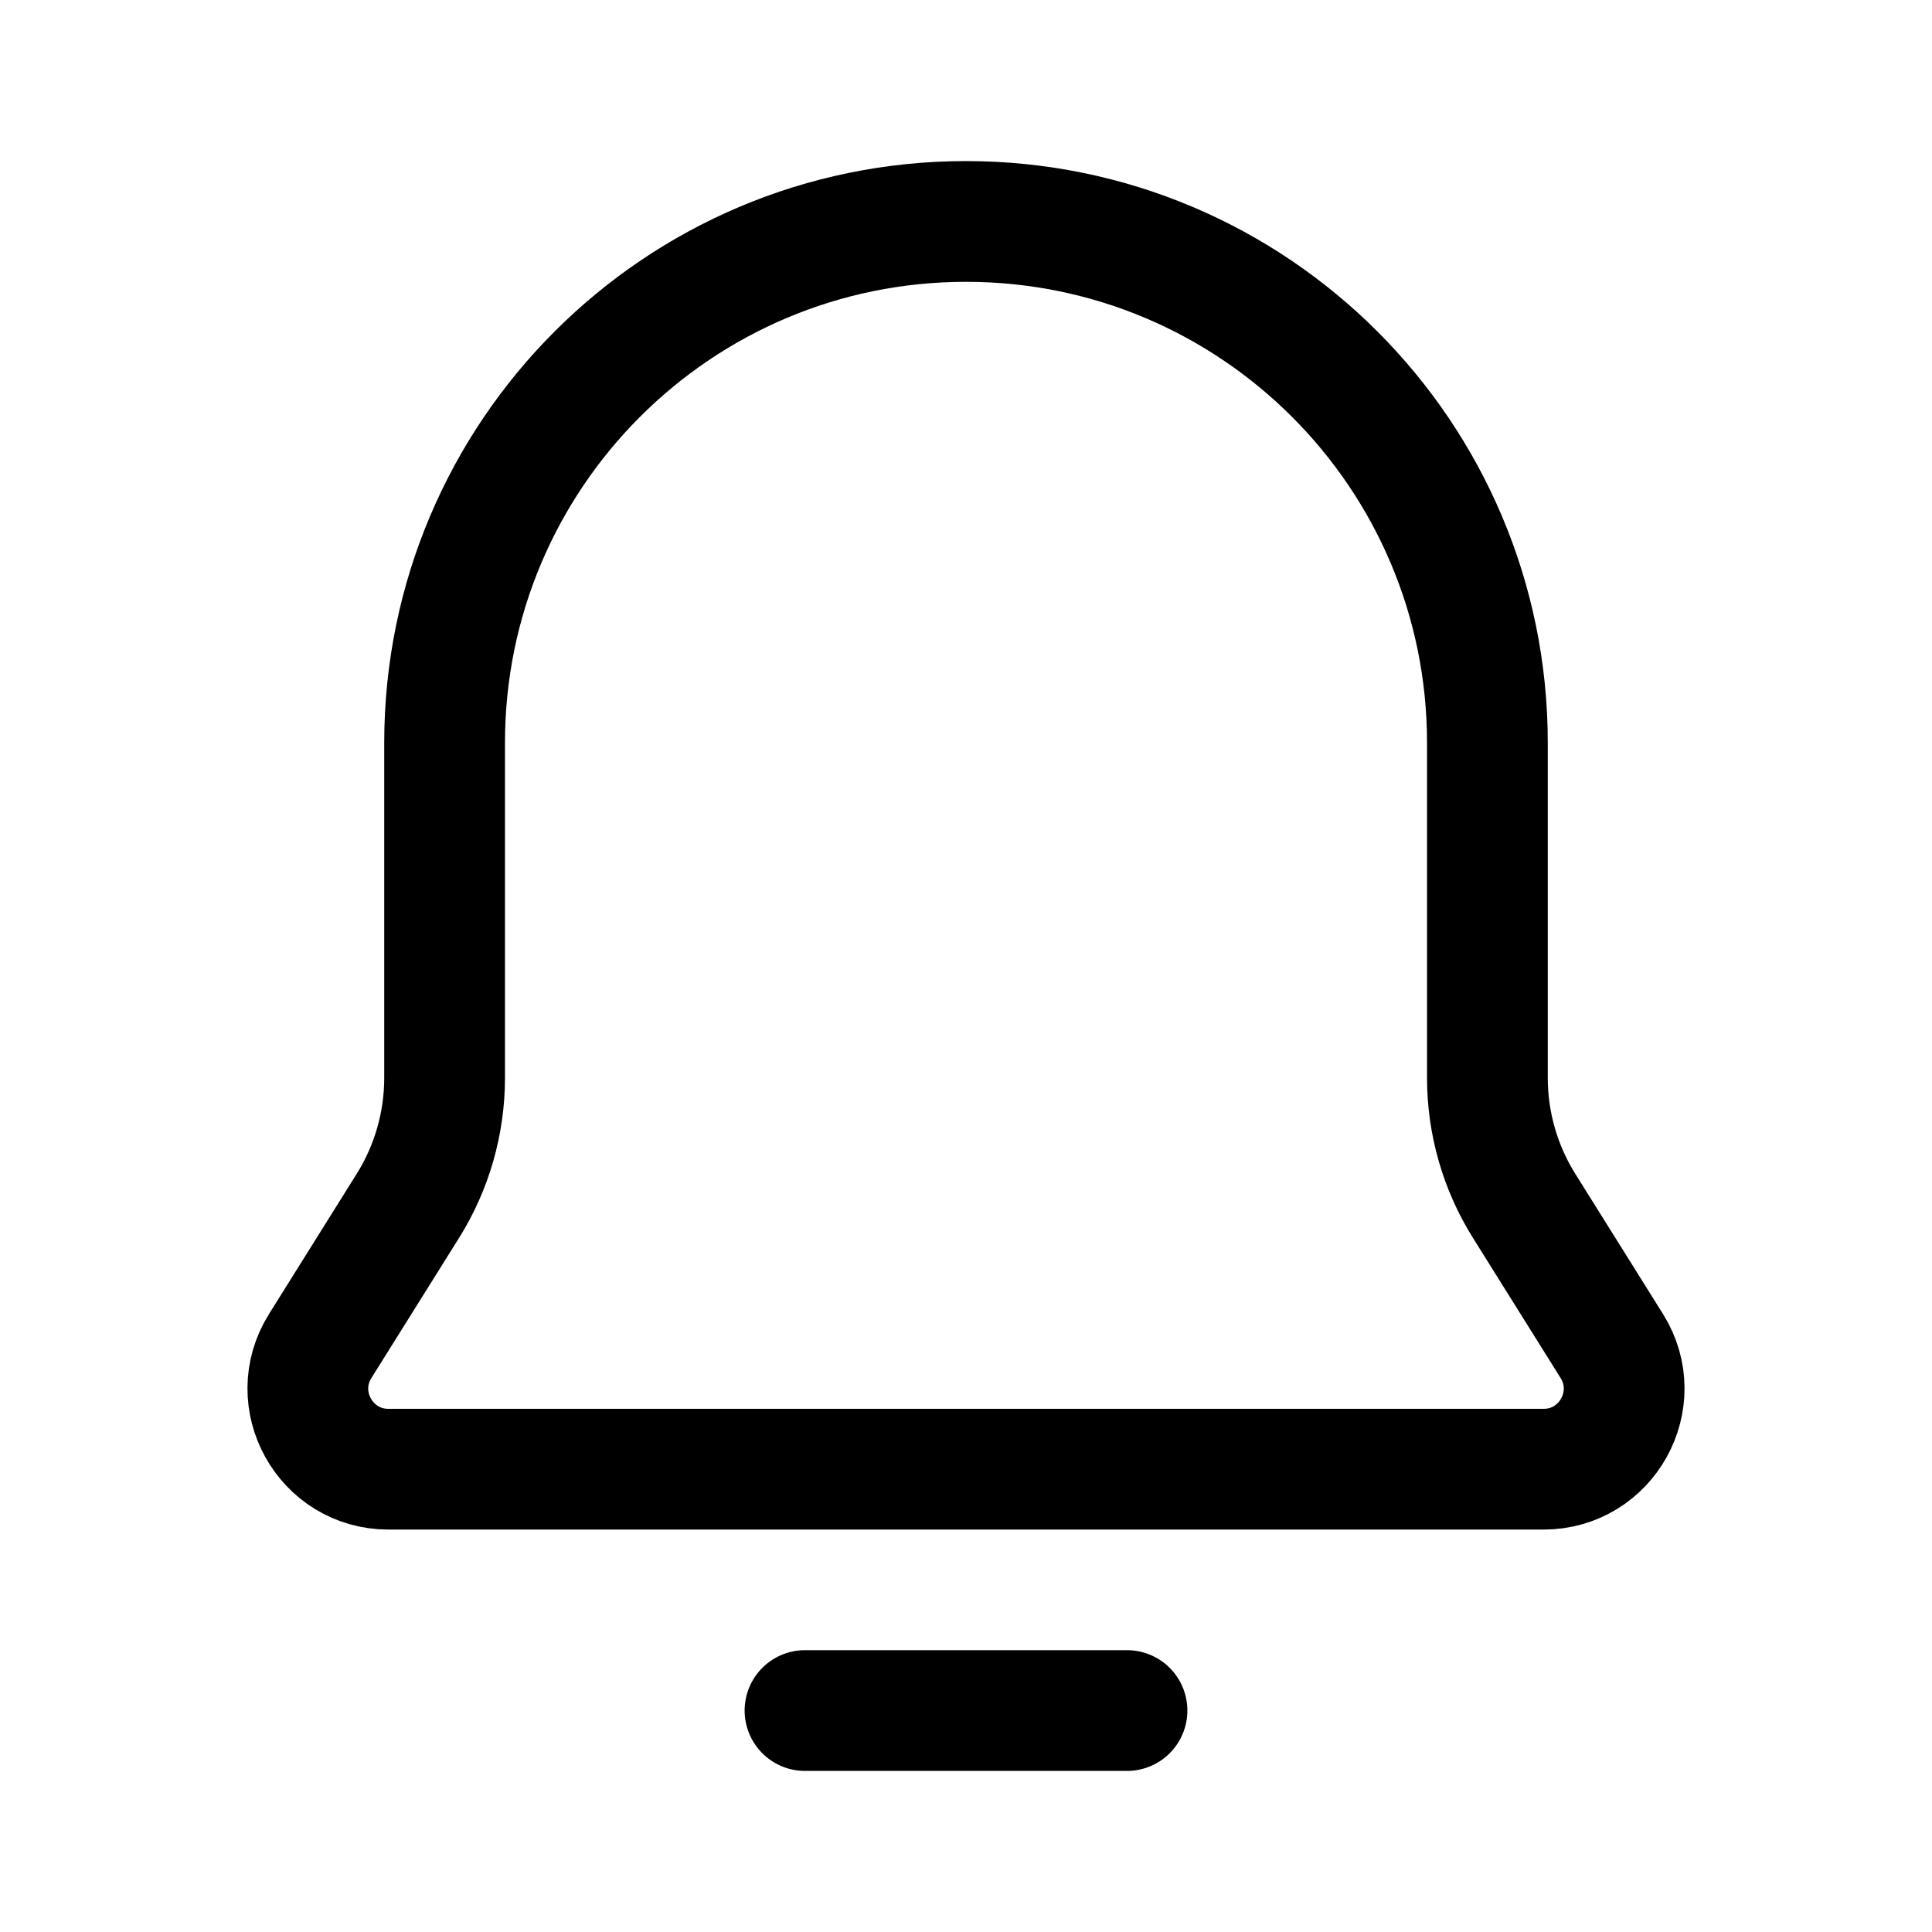
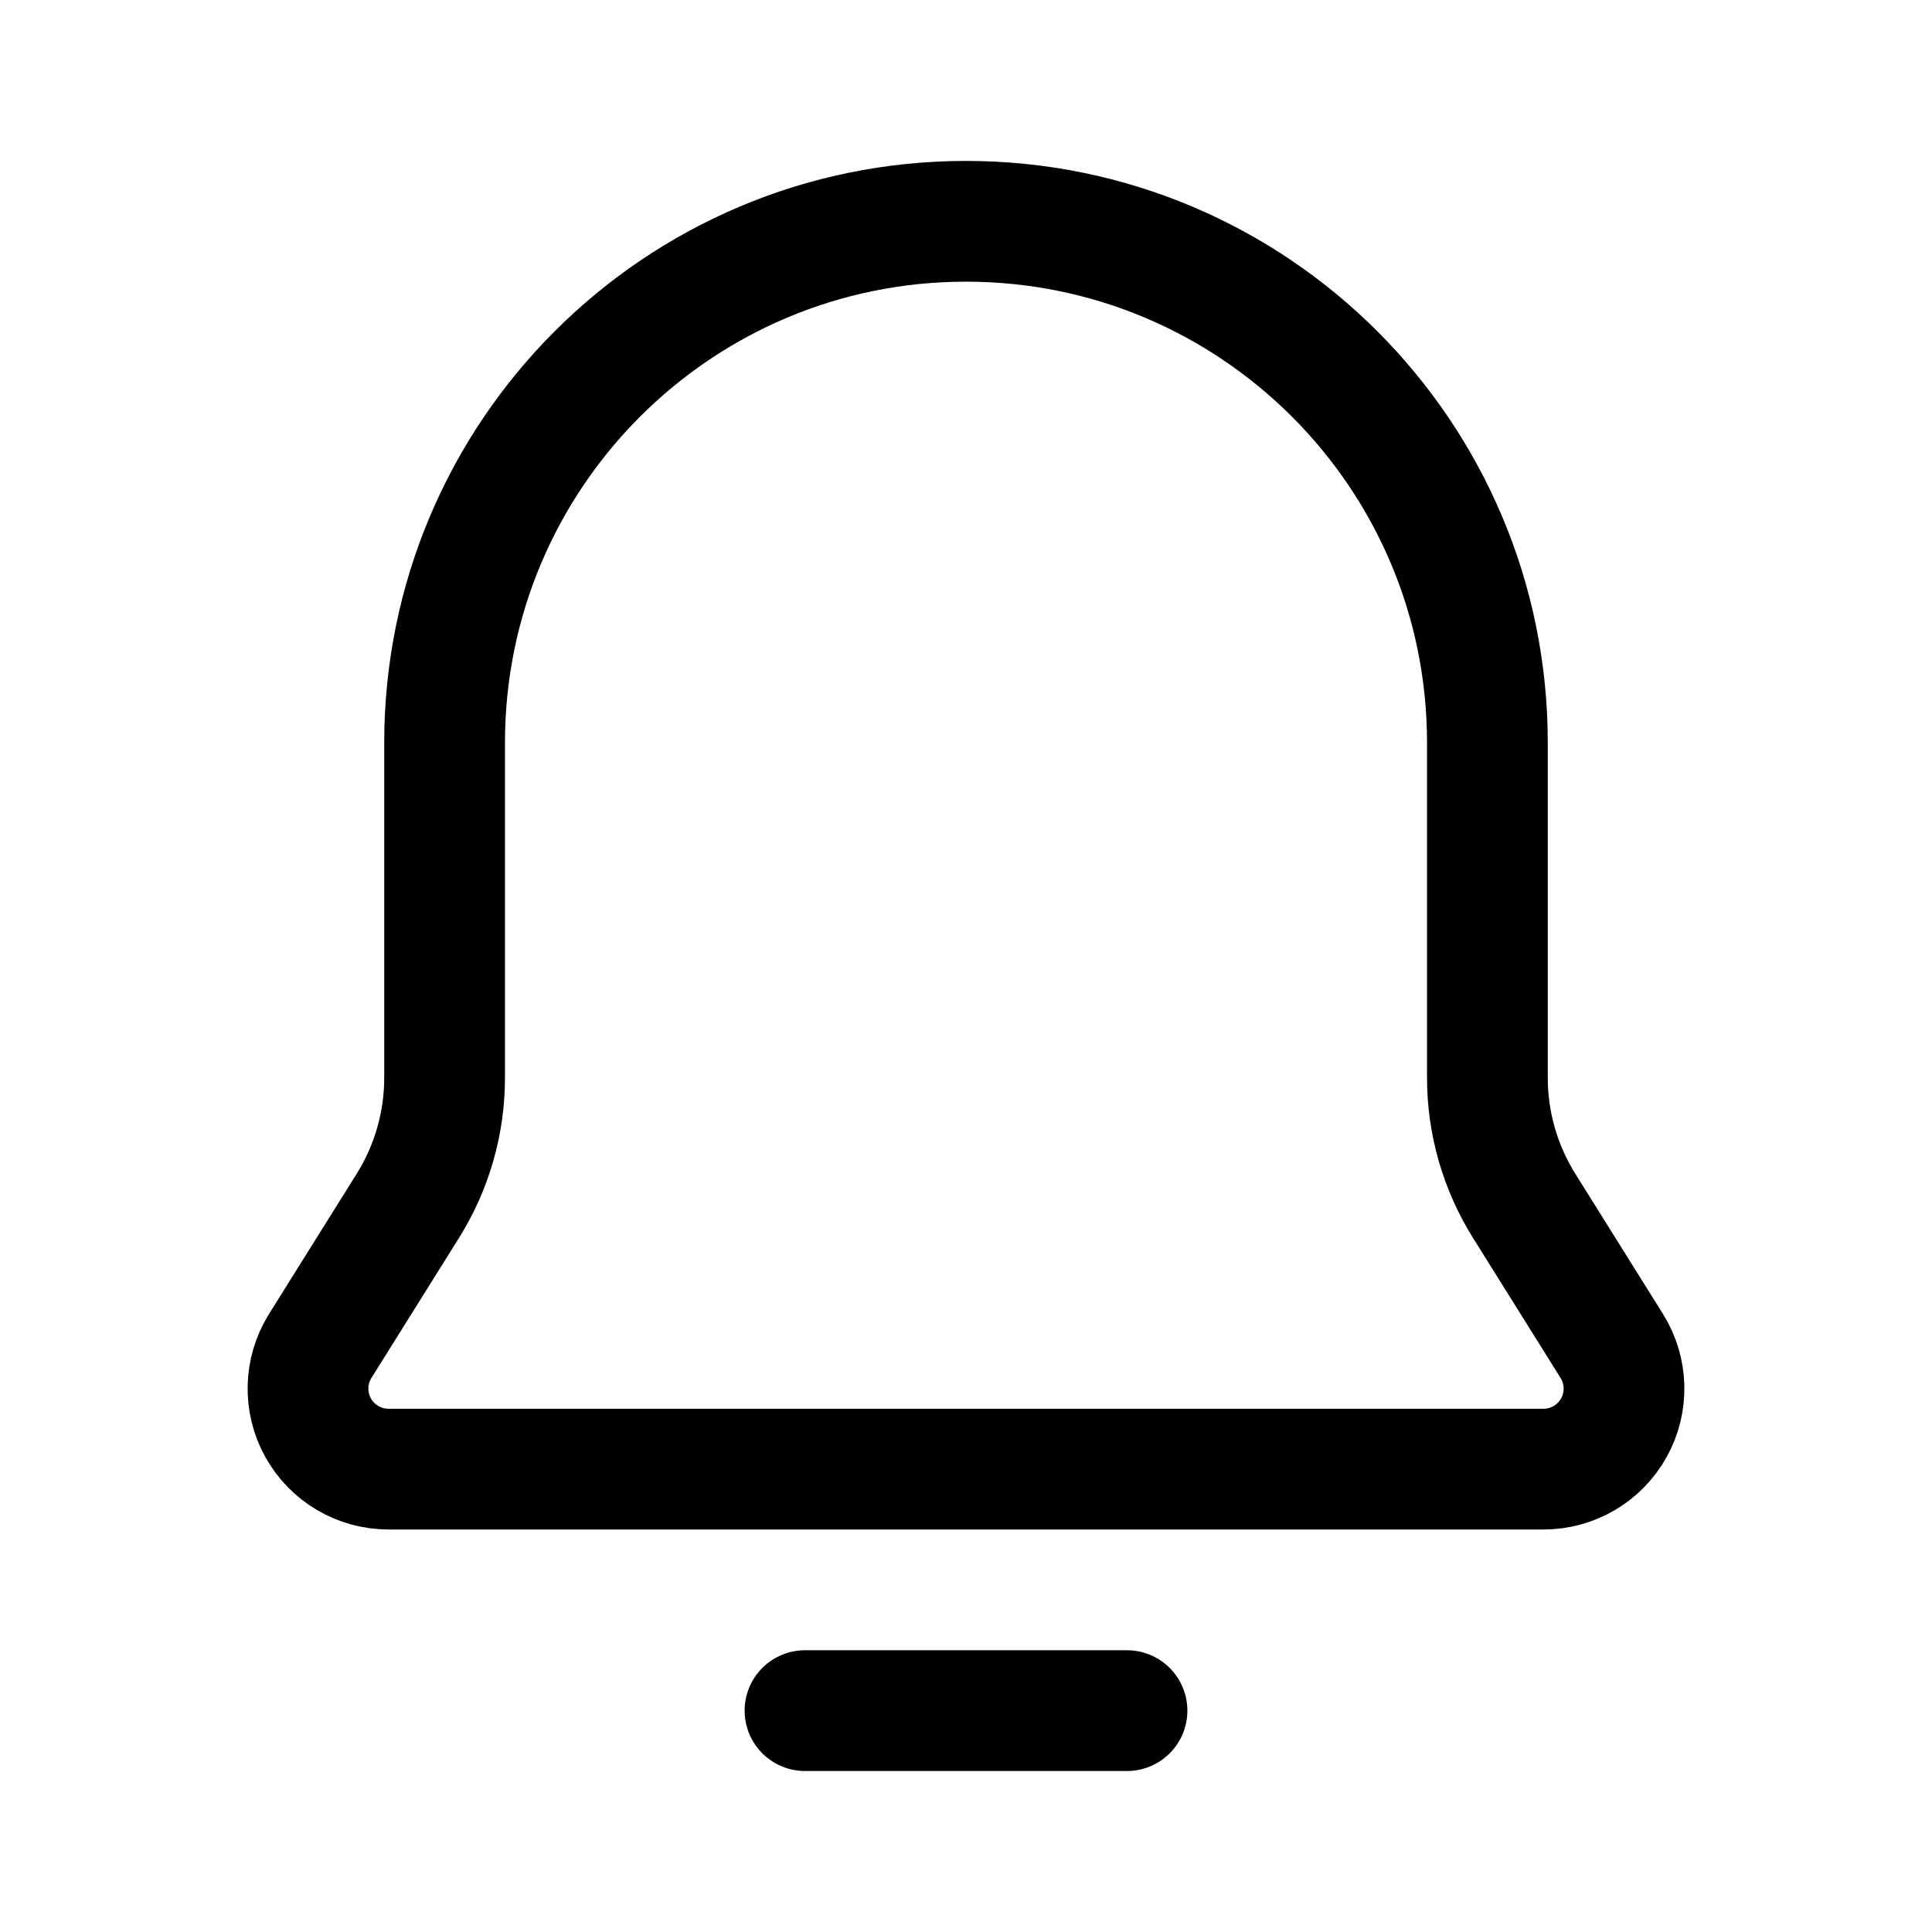
- <svg xmlns="http://www.w3.org/2000/svg" width="24" height="24" viewBox="0 0 24 24" fill="none">
-   <path d="M18.934 14.981C18.635 14.504 18.477 13.952 18.477 13.389V9.227C18.477 5.65 15.577 2.751 12 2.751C8.423 2.751 5.523 5.65 5.523 9.227V13.389C5.523 13.952 5.365 14.504 5.066 14.981L3.978 16.72C3.561 17.386 4.04 18.251 4.826 18.251H19.174C19.96 18.251 20.439 17.386 20.022 16.72L18.934 14.981Z" stroke="currentColor" stroke-width="1.5" stroke-linecap="round" stroke-linejoin="round" />
-   <path d="M10 21.249H14" stroke="currentColor" stroke-width="1.5" stroke-linecap="round" />
+ <svg xmlns="http://www.w3.org/2000/svg" width="24" height="24" fill="none" viewBox="0 0 24 24">
+   <path stroke="currentColor" stroke-linecap="round" stroke-linejoin="round" stroke-width="1.5" d="M18.934 14.98a3 3 0 0 1-.457-1.59V9.226a6.477 6.477 0 0 0-12.954 0v4.162a3 3 0 0 1-.457 1.592l-1.088 1.74a1 1 0 0 0 .848 1.53h14.348a1 1 0 0 0 .848-1.53z" />
+   <path stroke="currentColor" stroke-linecap="round" stroke-width="1.5" d="M10 21.25h4" />
</svg>
